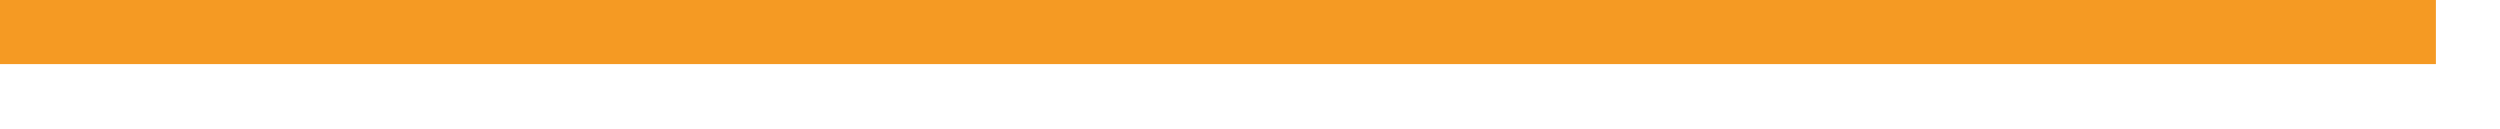
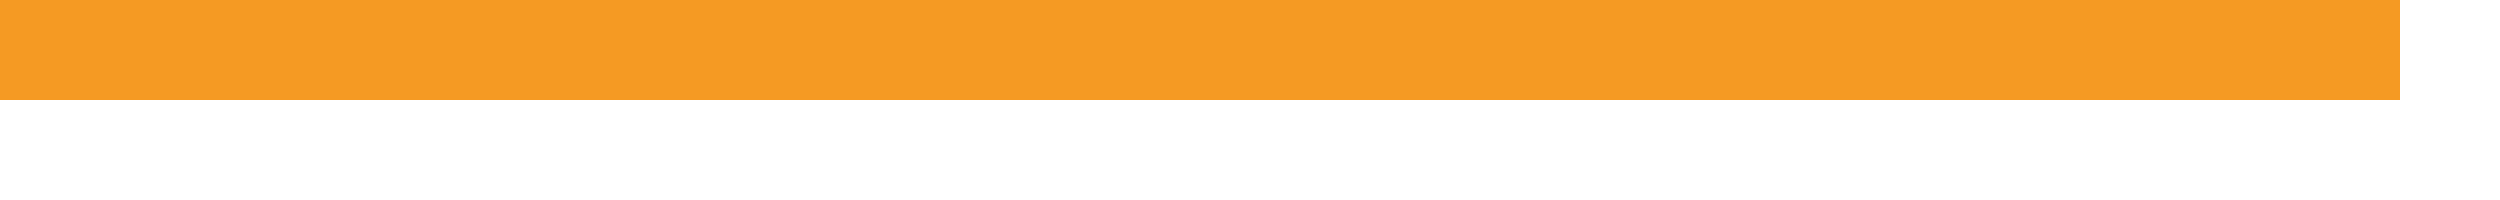
- <svg xmlns="http://www.w3.org/2000/svg" version="1.1" width="39px" height="2px">
-   <g transform="matrix(1 0 0 1 -241 -50 )">
-     <path d="M 241 50.5  L 279 50.5  " stroke-width="1" stroke="#f59a23" fill="none" />
+ <svg xmlns="http://www.w3.org/2000/svg" version="1.1" width="25px" height="2px">
+   <g transform="matrix(1 0 0 1 -1260 -306 )">
+     <path d="M 1260 306.5  L 1284 306.5  " stroke-width="1" stroke="#f59a23" fill="none" />
  </g>
</svg>
